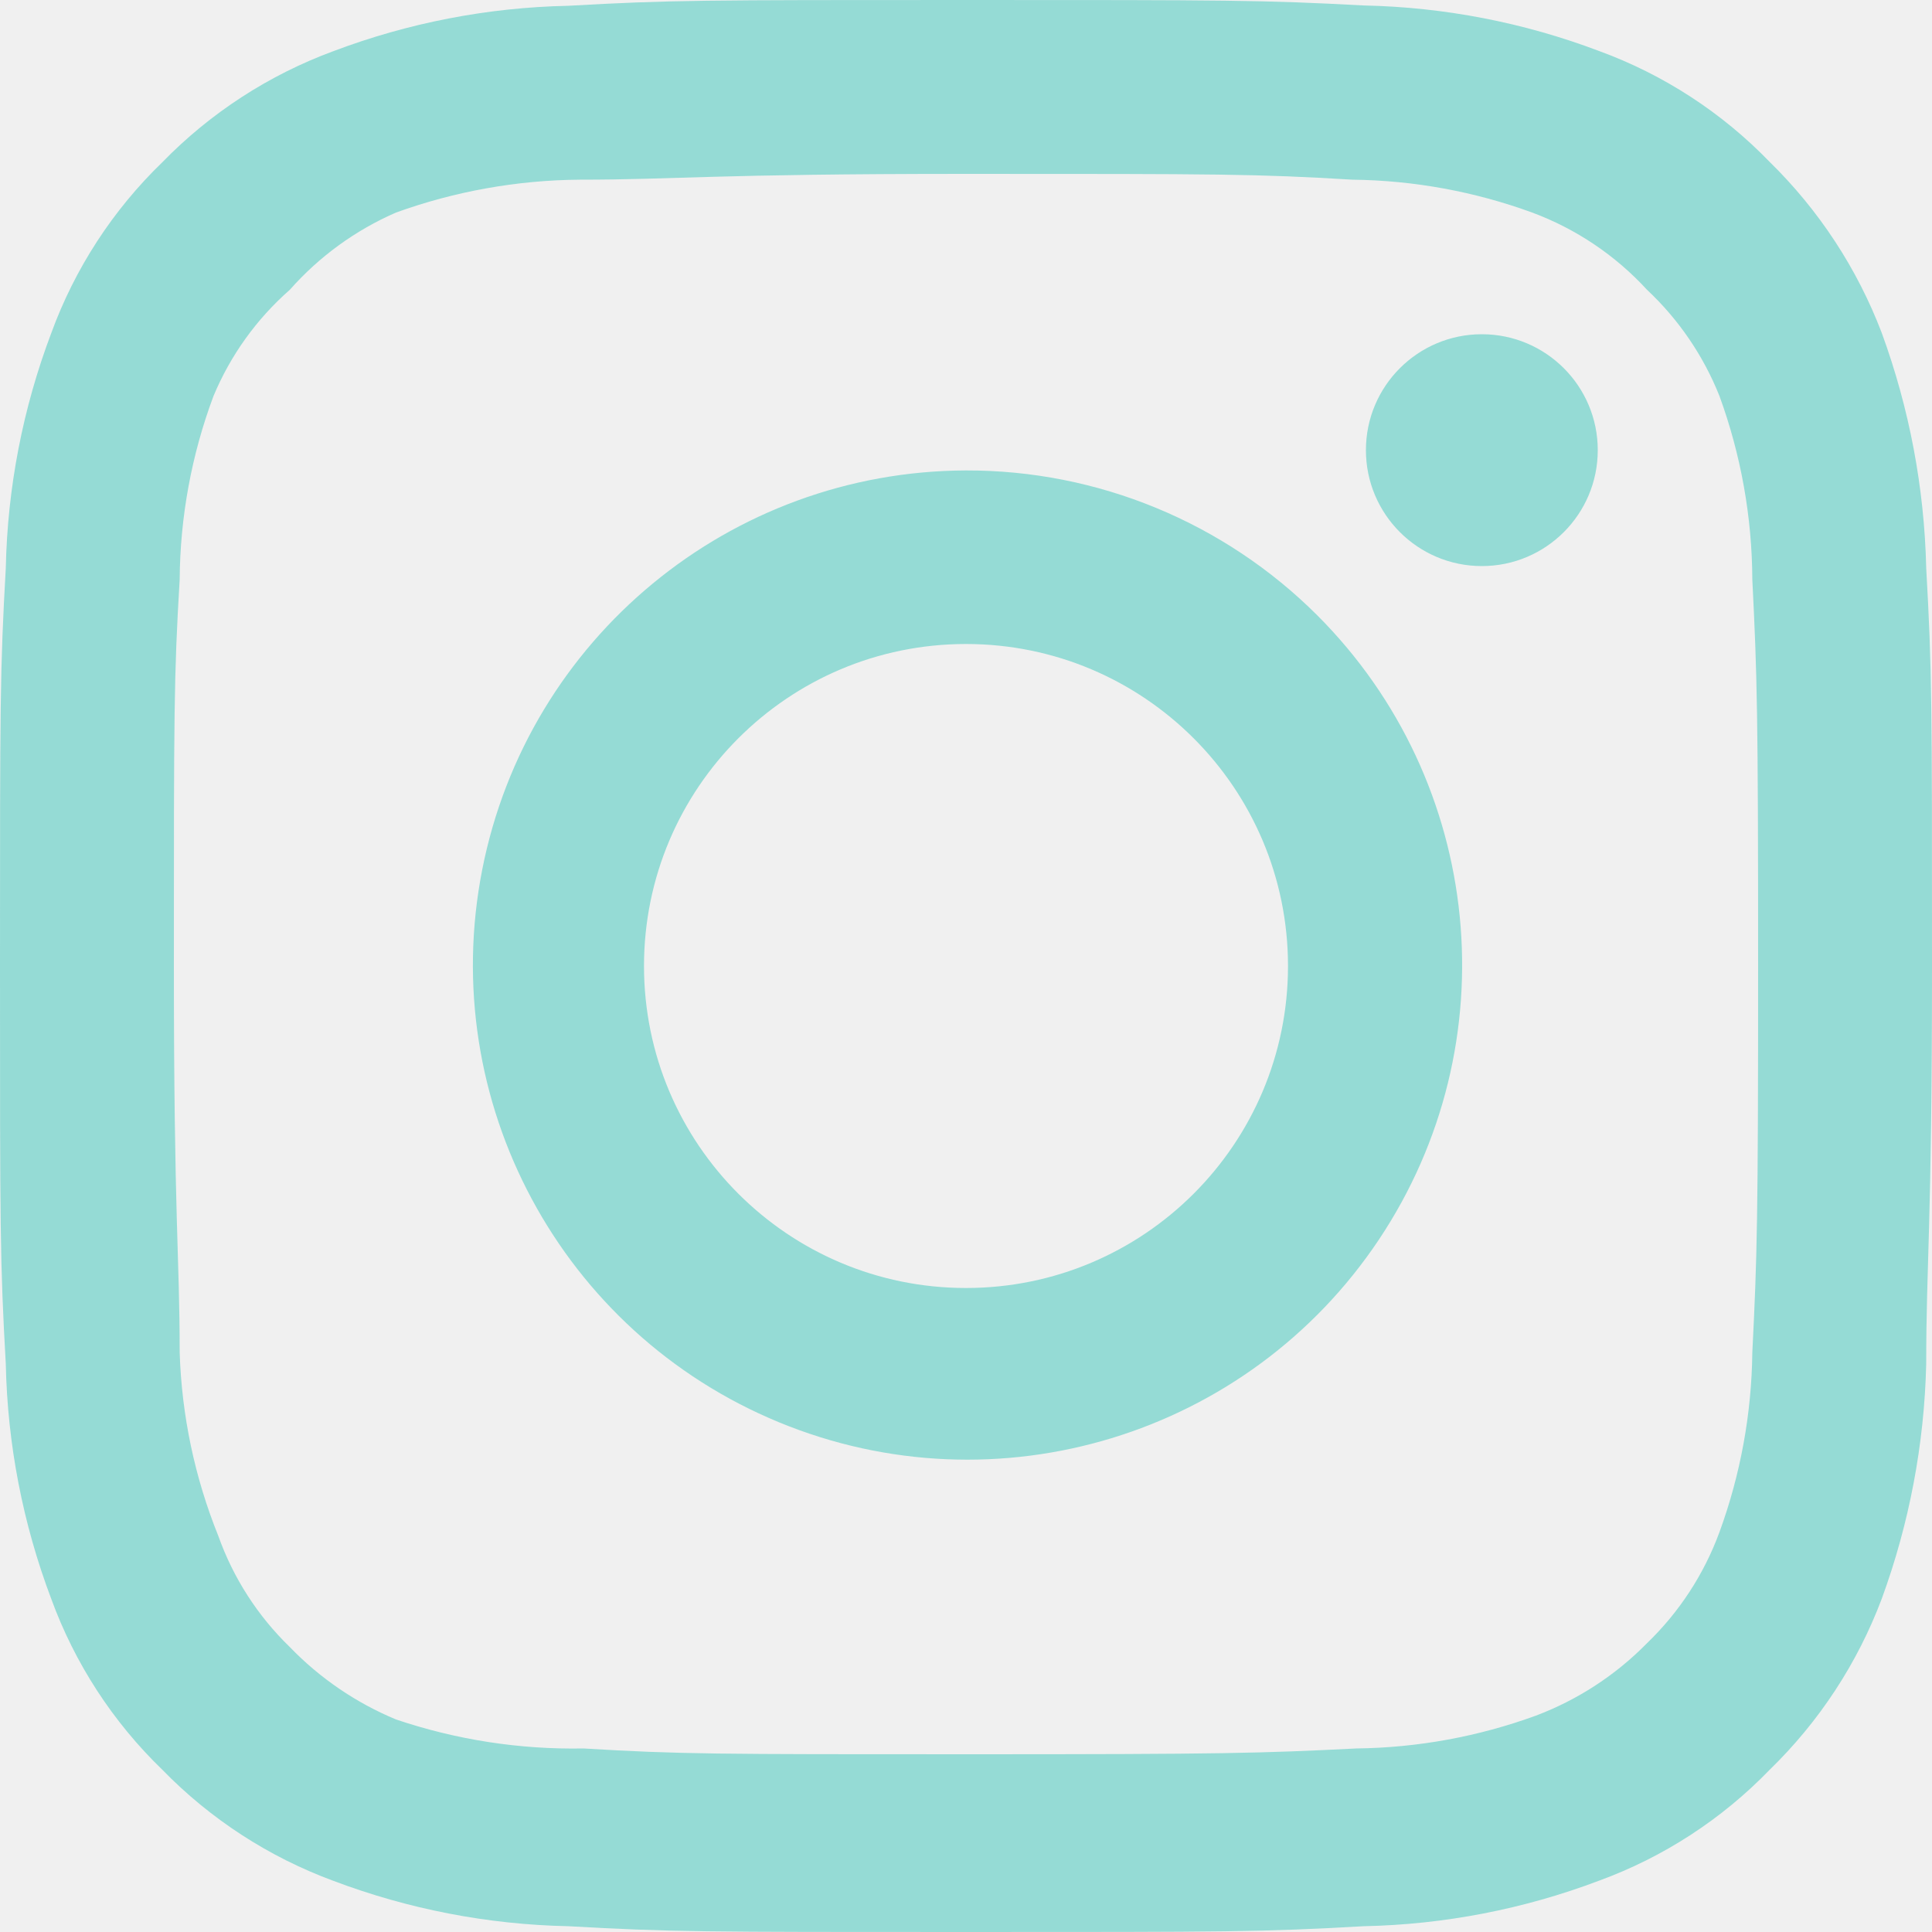
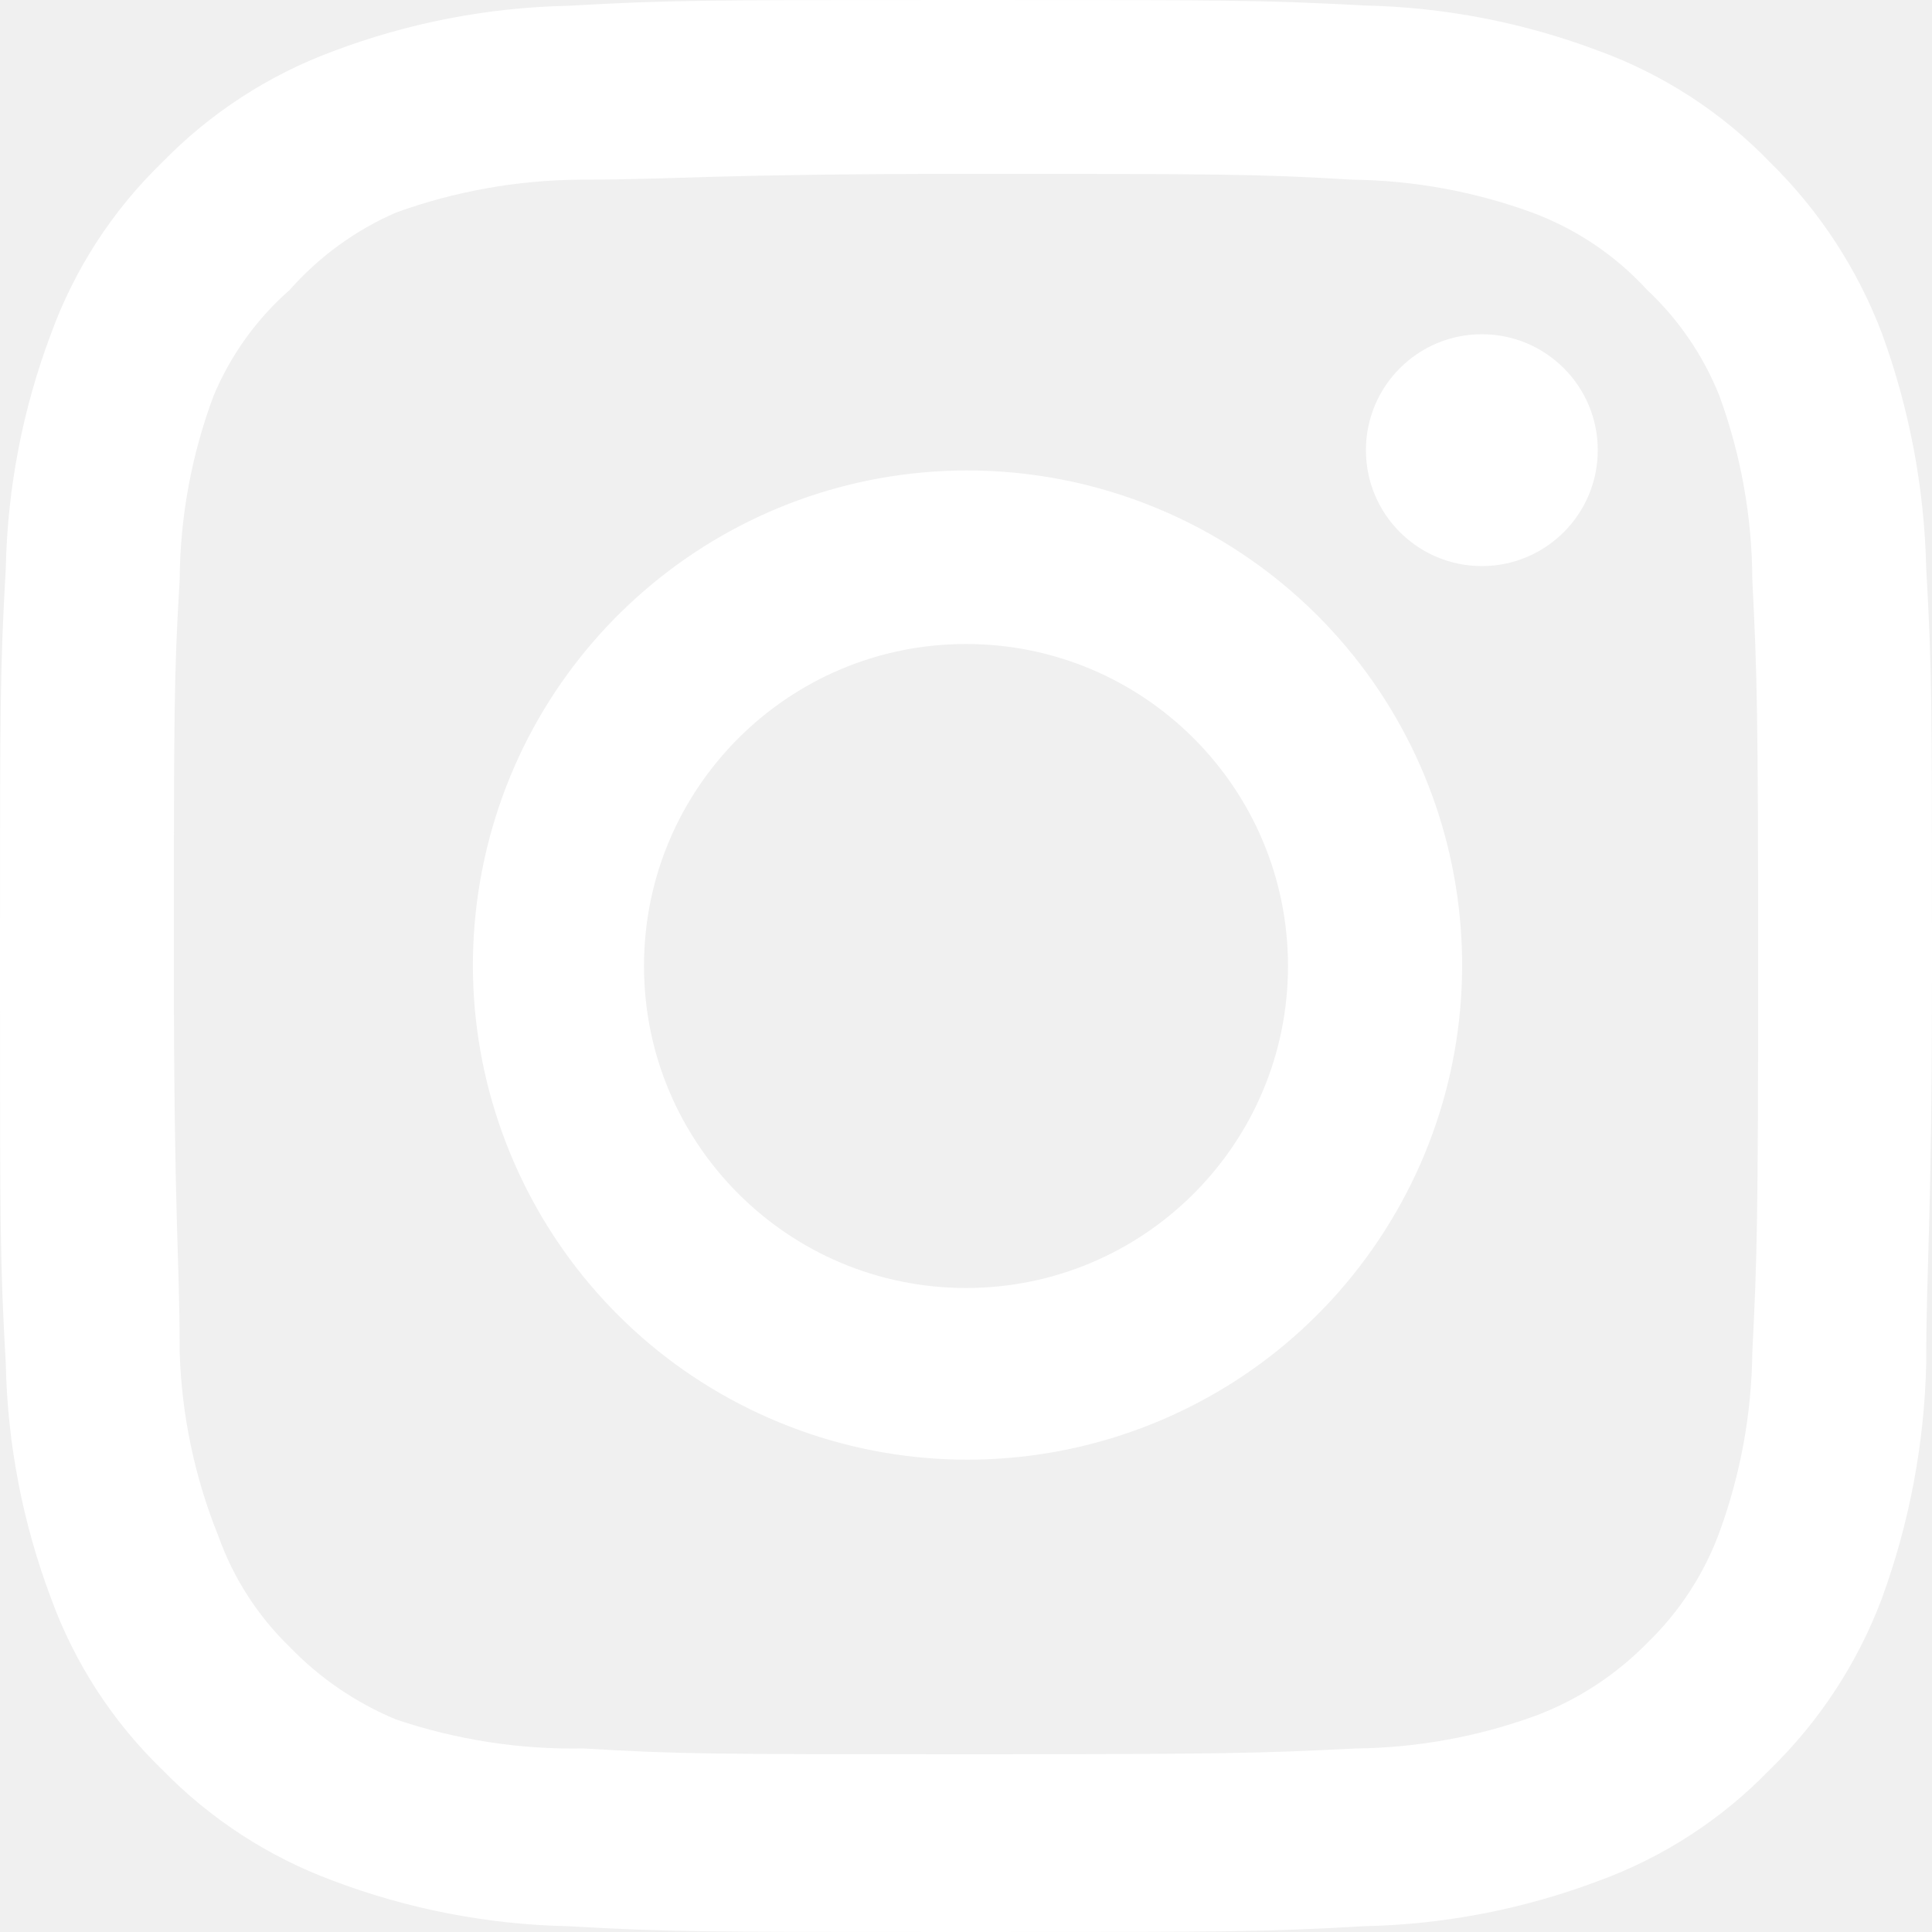
<svg xmlns="http://www.w3.org/2000/svg" width="24" height="24" viewBox="0 0 24 24">
-   <path id="instagram-8" d="M20.408,6.152h0a1.44,1.44,0,1,0,1.44,1.44A1.44,1.44,0,0,0,20.408,6.152Zm5.52,2.9a9.108,9.108,0,0,0-.552-2.916,5.928,5.928,0,0,0-1.392-2.124,5.64,5.64,0,0,0-2.124-1.38,8.76,8.76,0,0,0-2.916-.564C17.672,2,17.264,2,14,2s-3.672,0-4.944.072a8.76,8.76,0,0,0-2.916.564,5.736,5.736,0,0,0-2.124,1.38A5.64,5.64,0,0,0,2.636,6.14a8.76,8.76,0,0,0-.564,2.916C2,10.328,2,10.736,2,14s0,3.672.072,4.944a8.76,8.76,0,0,0,.564,2.916,5.64,5.64,0,0,0,1.38,2.124,5.736,5.736,0,0,0,2.124,1.38,8.76,8.76,0,0,0,2.916.564C10.328,26,10.736,26,14,26s3.672,0,4.944-.072a8.76,8.76,0,0,0,2.916-.564,5.64,5.64,0,0,0,2.124-1.38,5.82,5.82,0,0,0,1.392-2.124,9.108,9.108,0,0,0,.552-2.916c0-1.272.072-1.68.072-4.944S26,10.328,25.928,9.056ZM23.768,18.8a6.732,6.732,0,0,1-.408,2.232,3.672,3.672,0,0,1-.9,1.38,3.828,3.828,0,0,1-1.38.9,6.732,6.732,0,0,1-2.232.408c-1.2.06-1.644.072-4.8.072s-3.6,0-4.8-.072a6.876,6.876,0,0,1-2.328-.36,3.924,3.924,0,0,1-1.32-.9,3.6,3.6,0,0,1-.888-1.38,6.648,6.648,0,0,1-.48-2.28c0-1.2-.072-1.644-.072-4.8s0-3.6.072-4.8a6.648,6.648,0,0,1,.42-2.28A3.6,3.6,0,0,1,5.6,5.6a3.768,3.768,0,0,1,1.32-.96A6.876,6.876,0,0,1,9.2,4.232c1.2,0,1.644-.072,4.8-.072s3.6,0,4.8.072a6.732,6.732,0,0,1,2.232.408,3.672,3.672,0,0,1,1.428.96,3.672,3.672,0,0,1,.9,1.32,6.732,6.732,0,0,1,.408,2.28c.06,1.2.072,1.644.072,4.8S23.828,17.6,23.768,18.8ZM14,7.844a6.144,6.144,0,1,0,4.364,1.8A6.156,6.156,0,0,0,14,7.844ZM14,18a4,4,0,1,1,4-4,4,4,0,0,1-4,4Z" transform="translate(-2 -2)" fill="#95DBD5" />
+   <path id="instagram-8" d="M20.408,6.152h0a1.44,1.44,0,1,0,1.44,1.44A1.44,1.44,0,0,0,20.408,6.152Zm5.52,2.9a9.108,9.108,0,0,0-.552-2.916,5.928,5.928,0,0,0-1.392-2.124,5.64,5.64,0,0,0-2.124-1.38,8.76,8.76,0,0,0-2.916-.564C17.672,2,17.264,2,14,2s-3.672,0-4.944.072a8.76,8.76,0,0,0-2.916.564,5.736,5.736,0,0,0-2.124,1.38A5.64,5.64,0,0,0,2.636,6.14a8.76,8.76,0,0,0-.564,2.916C2,10.328,2,10.736,2,14s0,3.672.072,4.944a8.76,8.76,0,0,0,.564,2.916,5.64,5.64,0,0,0,1.38,2.124,5.736,5.736,0,0,0,2.124,1.38,8.76,8.76,0,0,0,2.916.564C10.328,26,10.736,26,14,26s3.672,0,4.944-.072a8.76,8.76,0,0,0,2.916-.564,5.64,5.64,0,0,0,2.124-1.38,5.82,5.82,0,0,0,1.392-2.124,9.108,9.108,0,0,0,.552-2.916c0-1.272.072-1.68.072-4.944S26,10.328,25.928,9.056ZM23.768,18.8a6.732,6.732,0,0,1-.408,2.232,3.672,3.672,0,0,1-.9,1.38,3.828,3.828,0,0,1-1.38.9,6.732,6.732,0,0,1-2.232.408c-1.2.06-1.644.072-4.8.072s-3.6,0-4.8-.072a6.876,6.876,0,0,1-2.328-.36,3.924,3.924,0,0,1-1.32-.9,3.6,3.6,0,0,1-.888-1.38,6.648,6.648,0,0,1-.48-2.28c0-1.2-.072-1.644-.072-4.8s0-3.6.072-4.8a6.648,6.648,0,0,1,.42-2.28A3.6,3.6,0,0,1,5.6,5.6a3.768,3.768,0,0,1,1.32-.96A6.876,6.876,0,0,1,9.2,4.232c1.2,0,1.644-.072,4.8-.072s3.6,0,4.8.072a6.732,6.732,0,0,1,2.232.408,3.672,3.672,0,0,1,1.428.96,3.672,3.672,0,0,1,.9,1.32,6.732,6.732,0,0,1,.408,2.28c.06,1.2.072,1.644.072,4.8S23.828,17.6,23.768,18.8ZM14,7.844a6.144,6.144,0,1,0,4.364,1.8A6.156,6.156,0,0,0,14,7.844ZM14,18a4,4,0,1,1,4-4,4,4,0,0,1-4,4Z" transform="translate(-2 -2)" fill="#FFFFFF" />
</svg>
